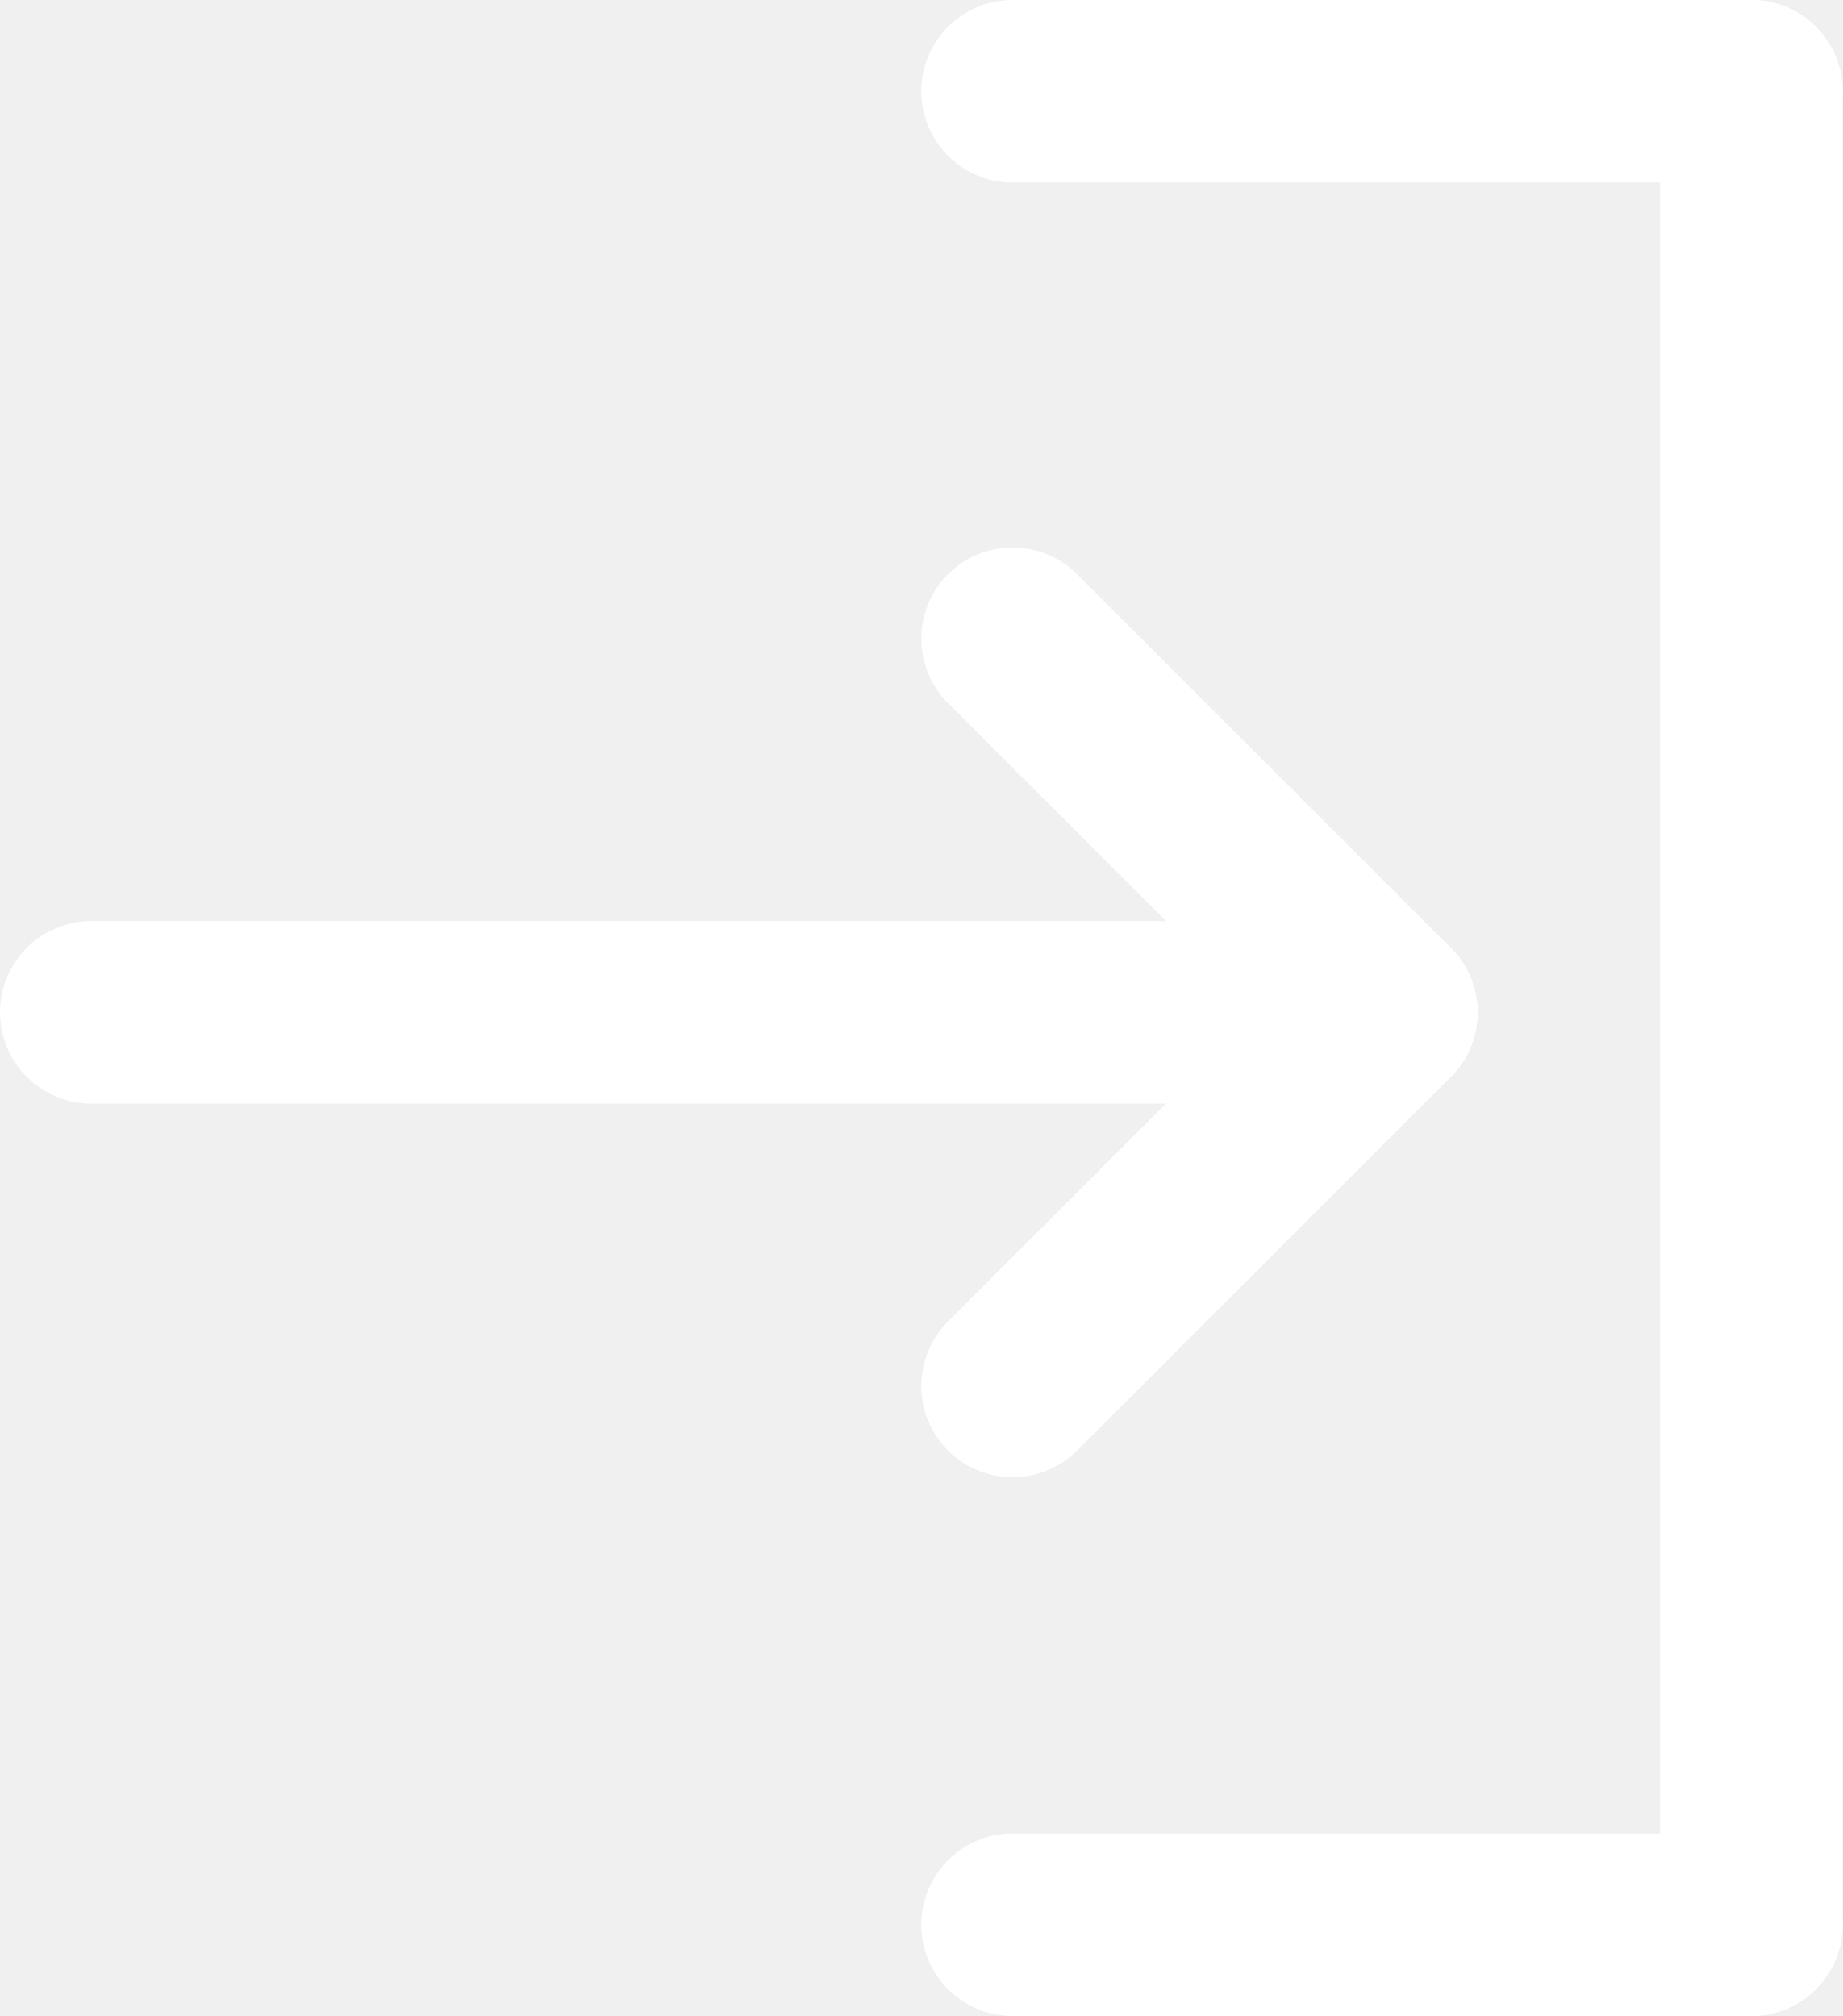
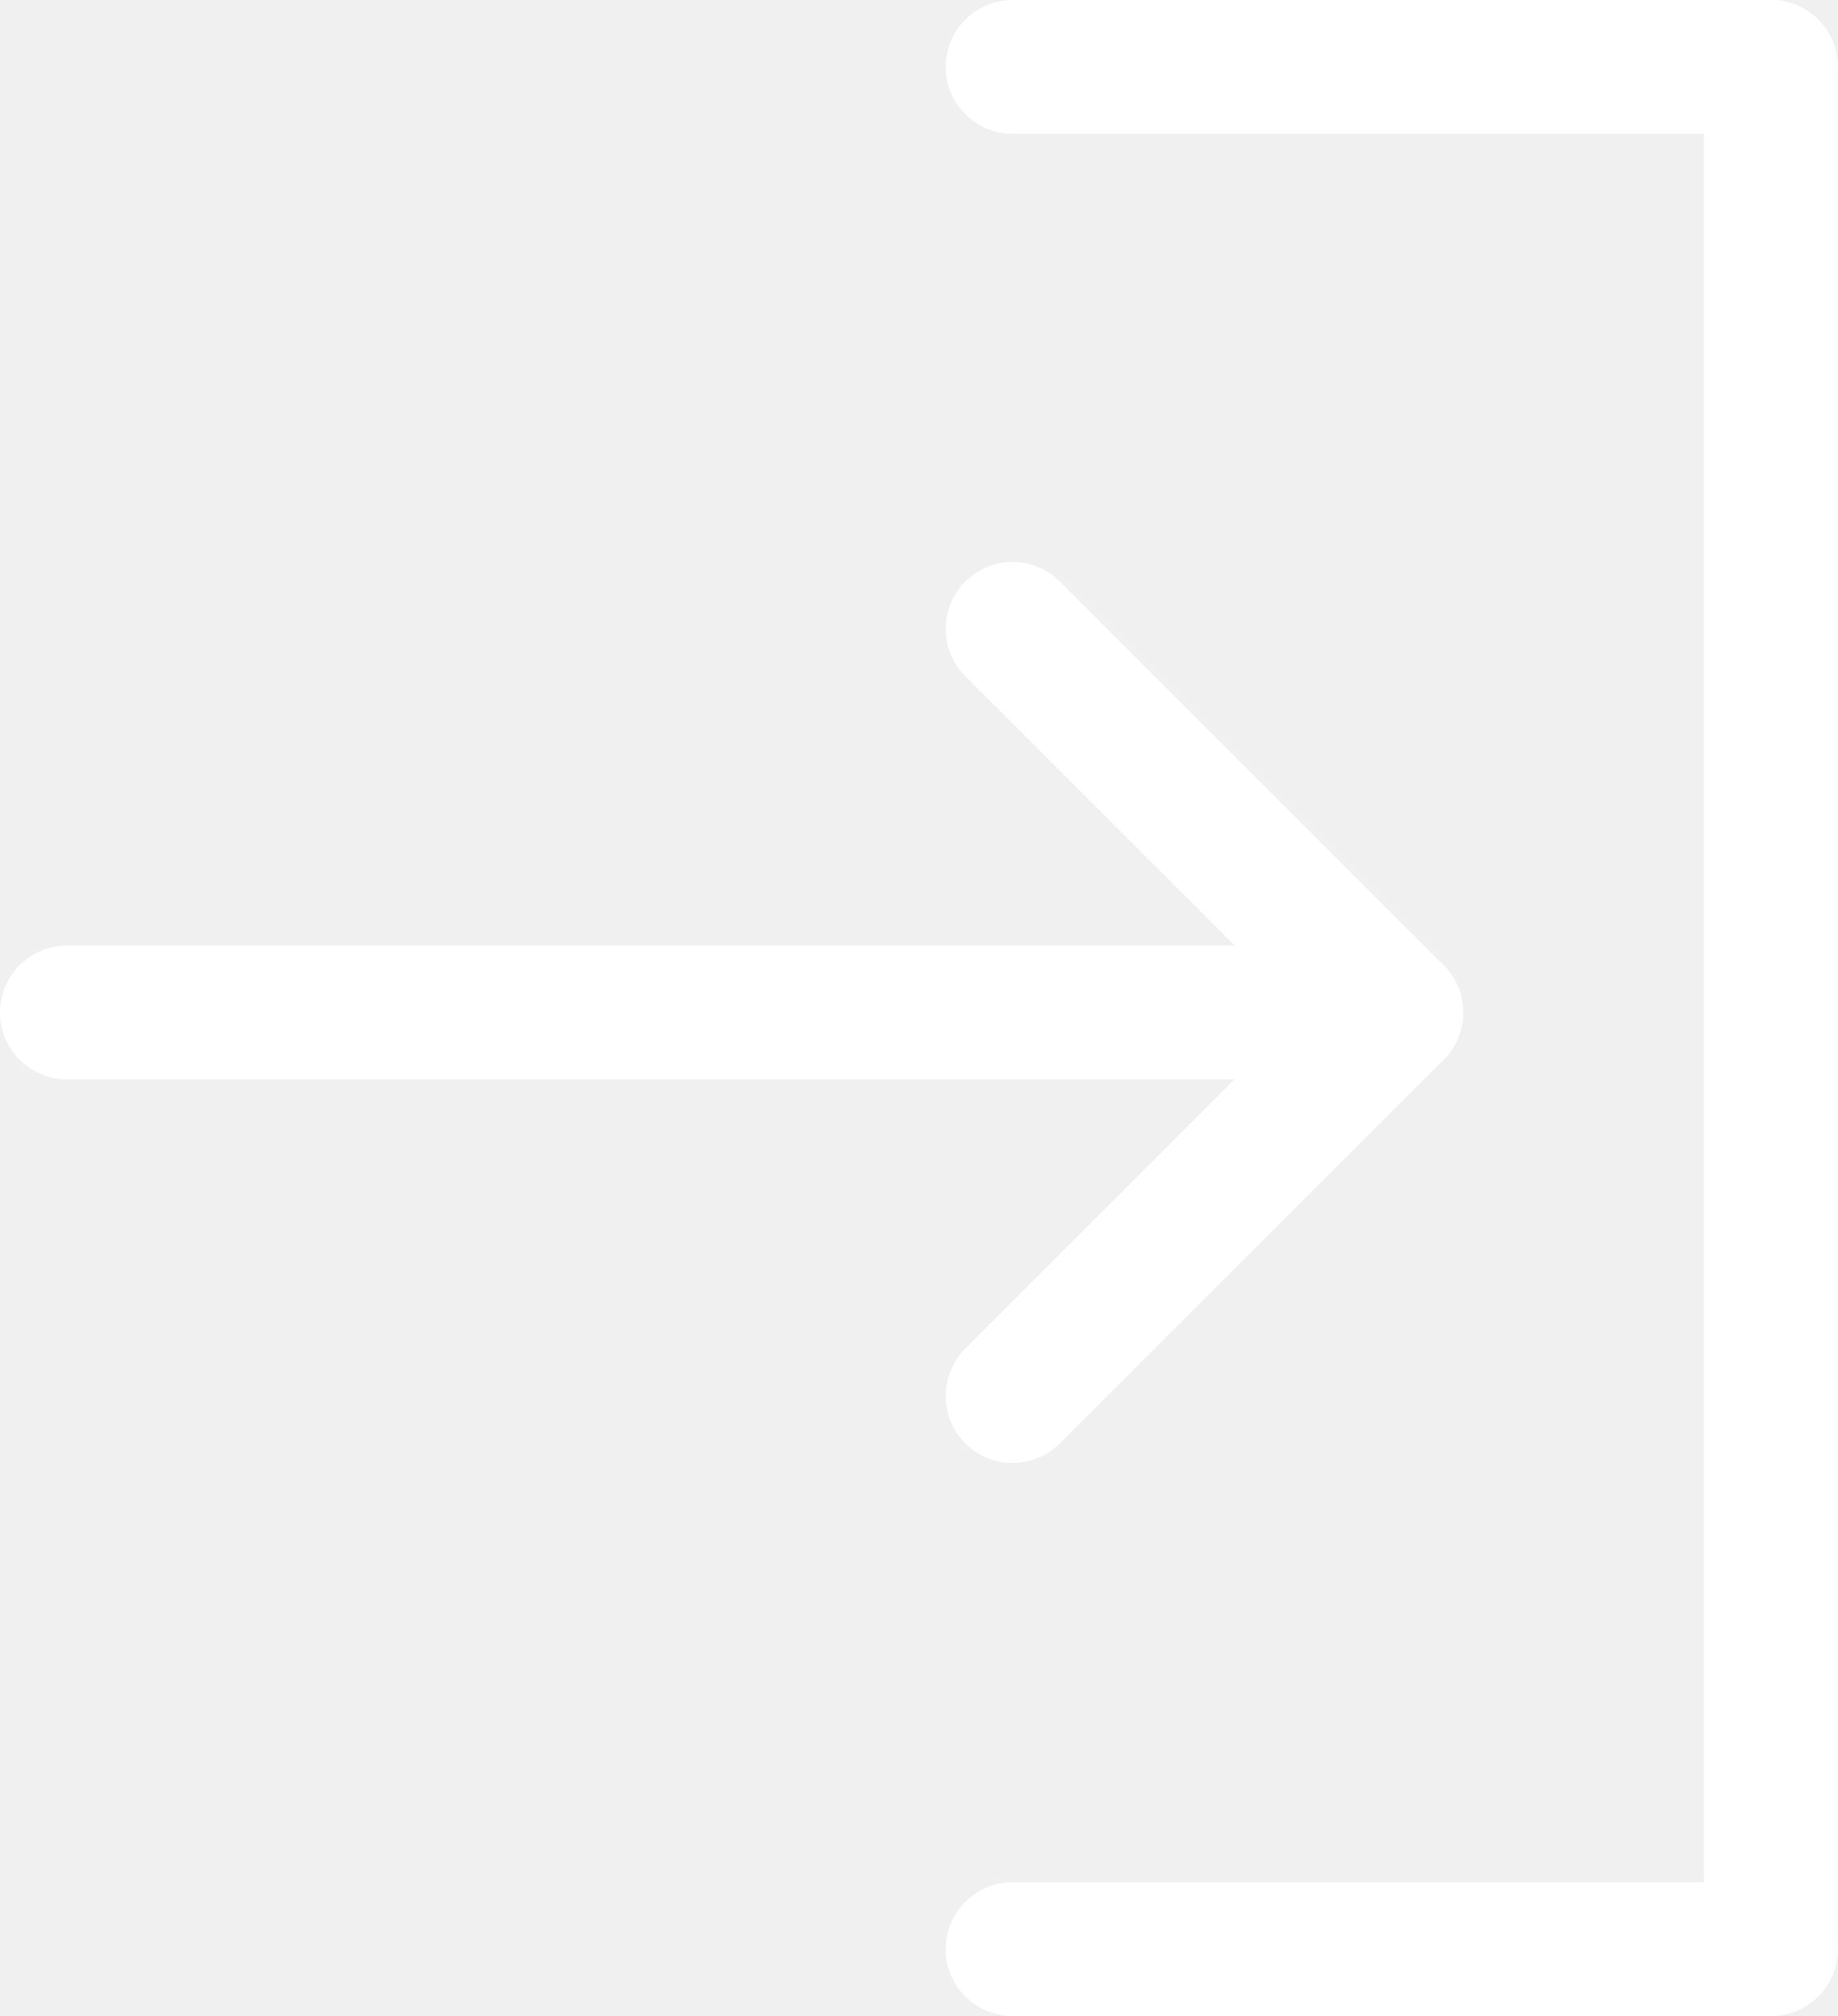
- <svg xmlns="http://www.w3.org/2000/svg" width="212" height="232" viewBox="0 0 212 232">
-   <g id="Component_3_1" data-name="Component 3 – 1" transform="translate(10.5 10.5)">
-     <line id="Line_12" data-name="Line 12" x2="149" transform="translate(0 106)" fill="none" stroke="#fff" stroke-linecap="round" stroke-width="21" />
-     <line id="Line_13" data-name="Line 13" x2="43" y2="43" transform="translate(106 63)" fill="none" stroke="#fff" stroke-linecap="round" stroke-width="21" />
-     <line id="Line_14" data-name="Line 14" x2="43" y2="43" transform="translate(149 106) rotate(90)" fill="none" stroke="#fff" stroke-linecap="round" stroke-width="21" />
-     <line id="Line_15" data-name="Line 15" x1="85" transform="translate(106 211)" fill="none" stroke="#fff" stroke-linecap="round" stroke-width="21" />
-     <line id="Line_16" data-name="Line 16" y1="211" transform="translate(191)" fill="none" stroke="#fff" stroke-linecap="round" stroke-width="21" />
-     <line id="Line_17" data-name="Line 17" x1="85" transform="translate(106)" fill="none" stroke="#fff" stroke-linecap="round" stroke-width="21" />
+ <svg xmlns="http://www.w3.org/2000/svg" width="206" height="226" viewBox="0 0 206 226">
+   <g id="Component_3_1" data-name="Component 3 – 1" transform="translate(7.5 7.5)">
+     <line id="Line_12" data-name="Line 12" x2="149" transform="translate(0 106)" fill="none" stroke="#fff" stroke-linecap="round" stroke-width="15" />
+     <line id="Line_13" data-name="Line 13" x2="43" y2="43" transform="translate(106 63)" fill="none" stroke="#fff" stroke-linecap="round" stroke-width="15" />
+     <line id="Line_14" data-name="Line 14" x2="43" y2="43" transform="translate(149 106) rotate(90)" fill="none" stroke="#fff" stroke-linecap="round" stroke-width="15" />
+     <line id="Line_15" data-name="Line 15" x1="85" transform="translate(106 211)" fill="none" stroke="#fff" stroke-linecap="round" stroke-width="15" />
+     <line id="Line_16" data-name="Line 16" y1="211" transform="translate(191)" fill="none" stroke="#fff" stroke-linecap="round" stroke-width="15" />
+     <line id="Line_17" data-name="Line 17" x1="85" transform="translate(106)" fill="none" stroke="#fff" stroke-linecap="round" stroke-width="15" />
  </g>
</svg>
